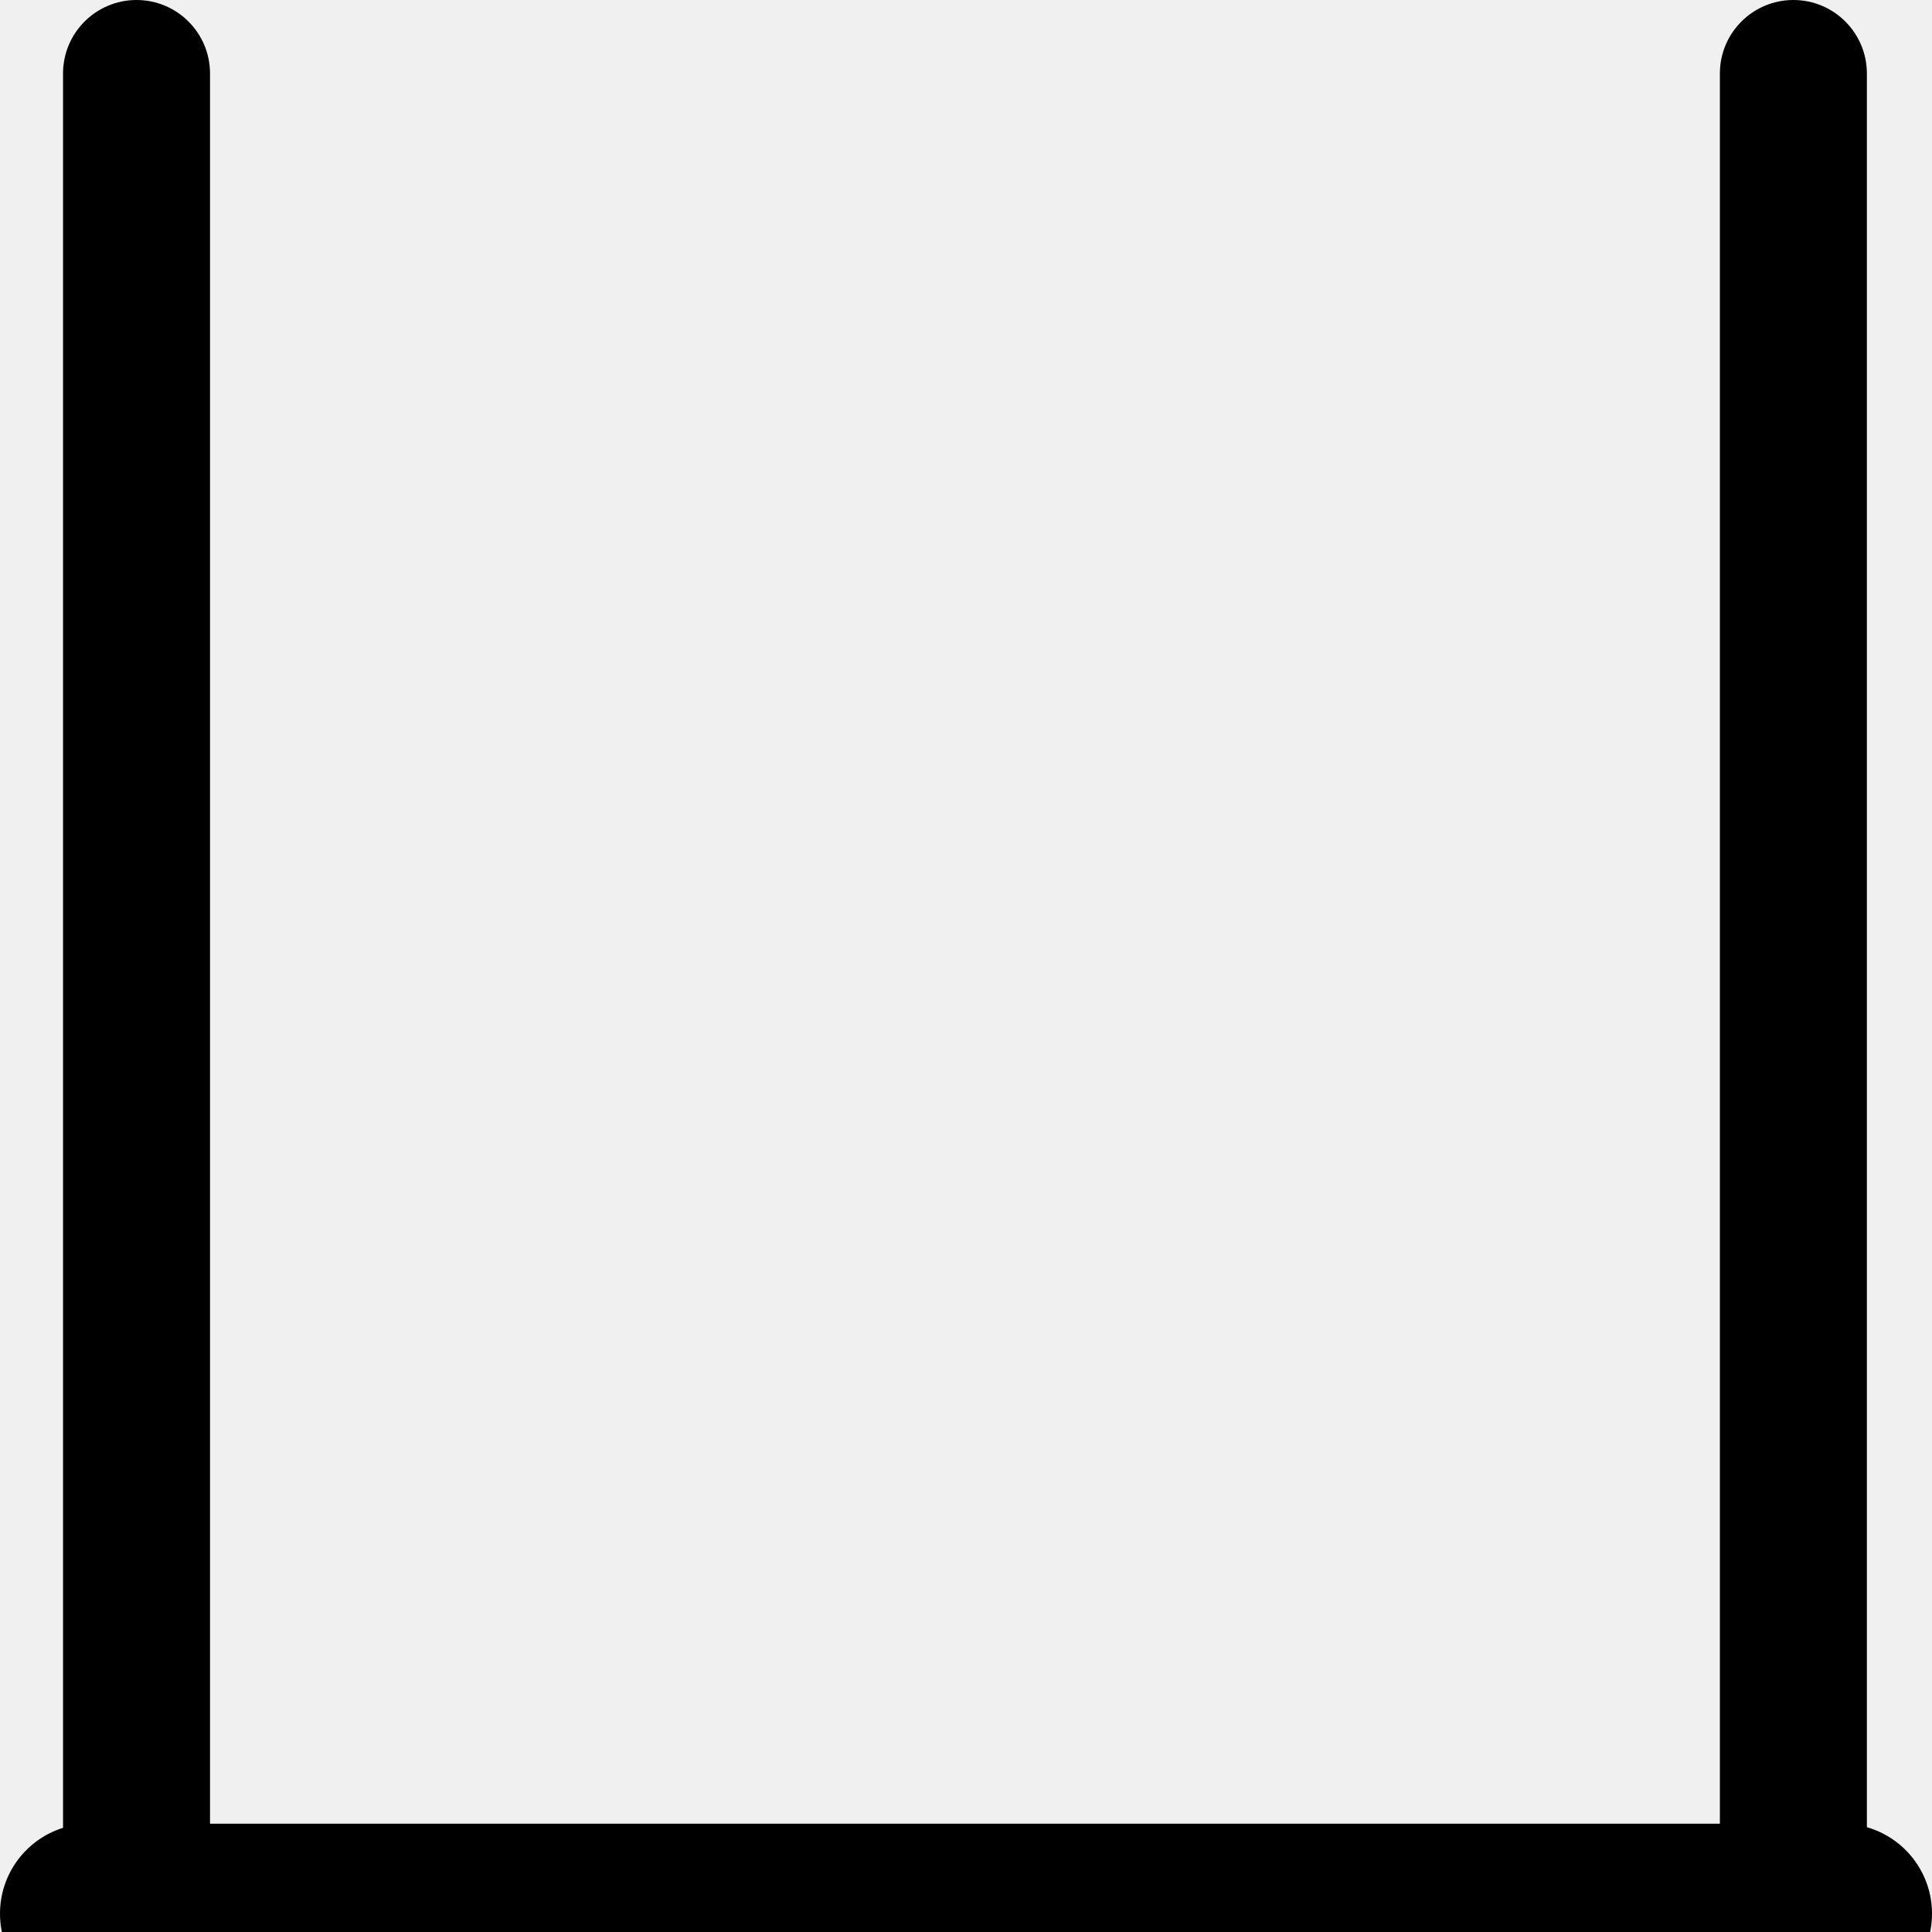
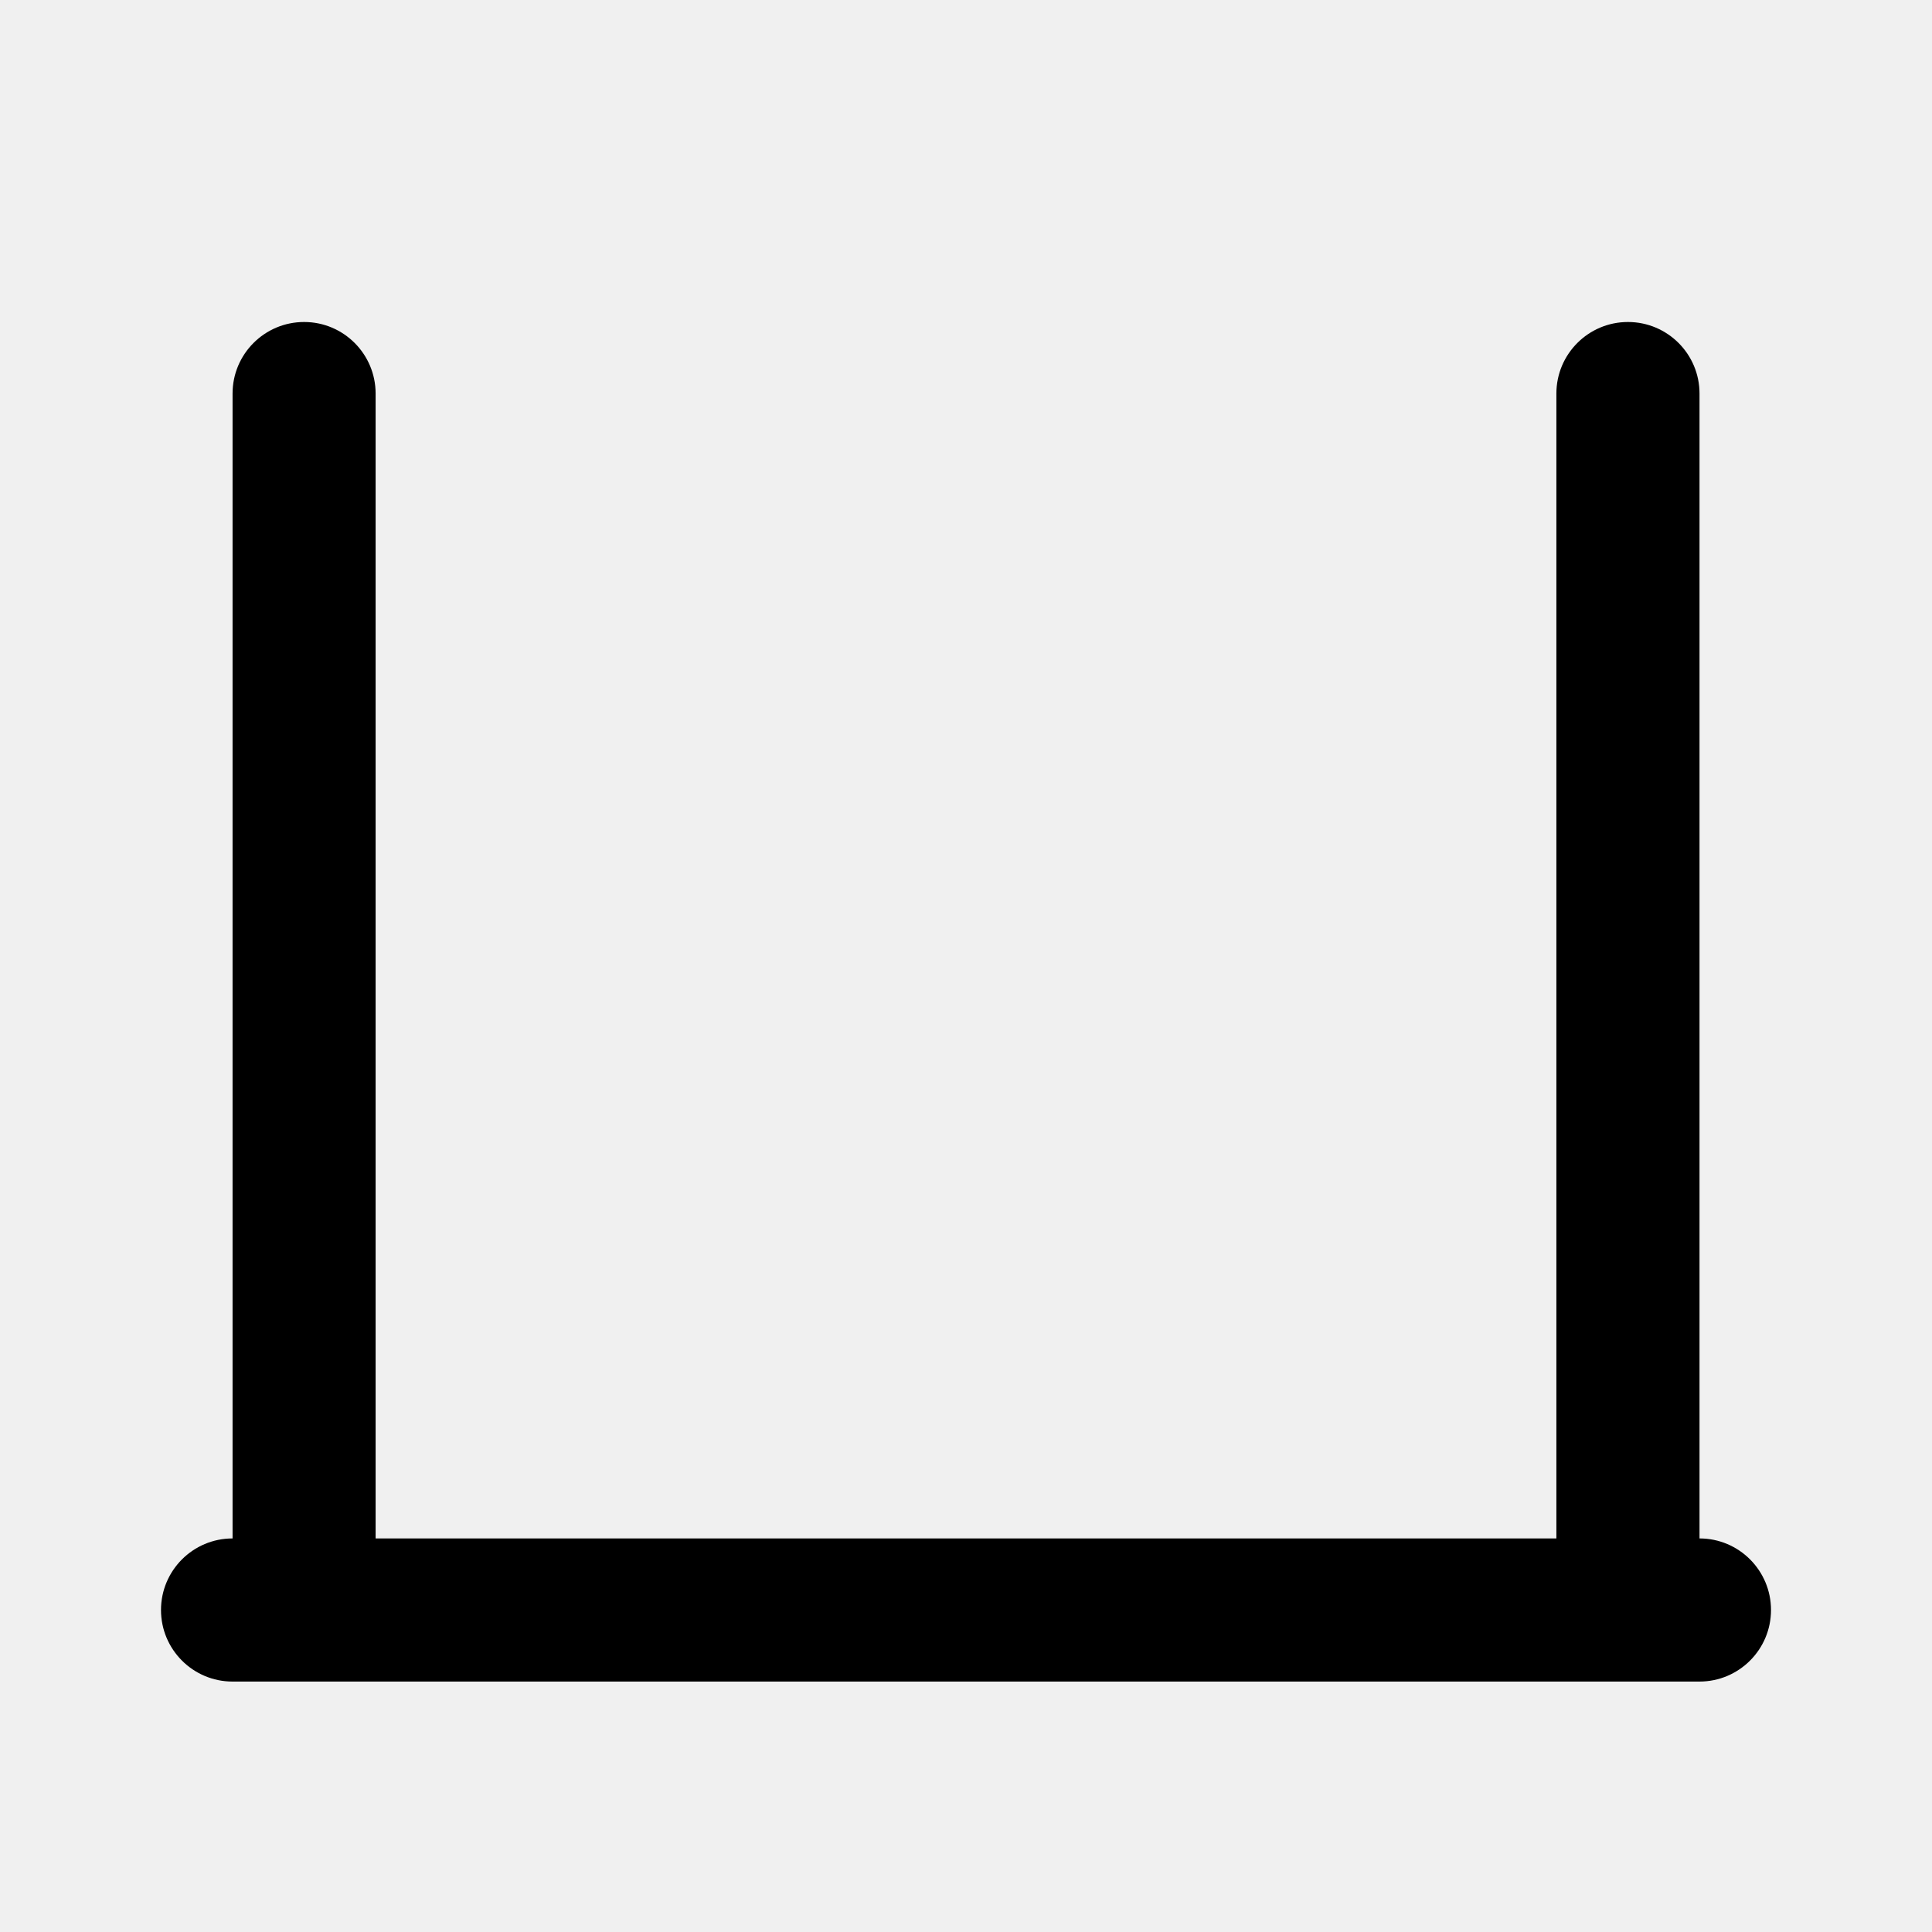
- <svg xmlns="http://www.w3.org/2000/svg" viewBox="0 0 24 24" fill="none">
-   <g id="OT">
-     <g clip-path="url(#clip0)">
-       <path fill-rule="evenodd" clip-rule="evenodd" d="M1.696 24.889L1.694 24.889H1.117C0.5 24.889 0 24.389 0 23.772C0 23.272 0.329 22.848 0.783 22.706L0.783 0.913C0.783 0.409 1.192 2.98023e-08 1.696 0C2.2 -2.98023e-08 2.609 0.409 2.609 0.913L2.609 22.655L21.365 22.655V0.913C21.365 0.409 21.774 2.98023e-08 22.278 0C22.782 -2.98023e-08 23.191 0.409 23.191 0.913L23.191 22.698C23.658 22.832 24 23.262 24 23.772C24 24.389 23.5 24.889 22.883 24.889H22.279C22.279 24.889 22.278 24.889 22.278 24.889C22.278 24.889 22.278 24.889 22.278 24.889L1.698 24.889L1.696 24.889Z" fill="black" />
-     </g>
-     <defs>
-       <clipPath id="clip0">
-         <rect width="24" height="24" fill="white" />
-       </clipPath>
-     </defs>
-   </g>
+ <svg xmlns="http://www.w3.org/2000/svg" width="24" height="24" viewBox="0 0 24 24" fill="none">
+   <path fill-rule="evenodd" clip-rule="evenodd" d="M3.778 20.889L3.776 20.889H2.889C2.398 20.889 2 20.491 2 20C2 19.509 2.398 19.111 2.889 19.111L2.889 4.889C2.889 4.398 3.287 4 3.778 4C4.268 4 4.666 4.398 4.666 4.889L4.666 19.111L19.334 19.111V4.889C19.334 4.398 19.732 4 20.223 4C20.714 4 21.112 4.398 21.112 4.889V19.111C21.602 19.111 22 19.509 22 20C22 20.491 21.602 20.889 21.111 20.889H20.223C20.223 20.889 20.223 20.889 20.223 20.889C20.223 20.889 20.223 20.889 20.223 20.889L3.779 20.889L3.778 20.889Z" fill="black" />
</svg>
